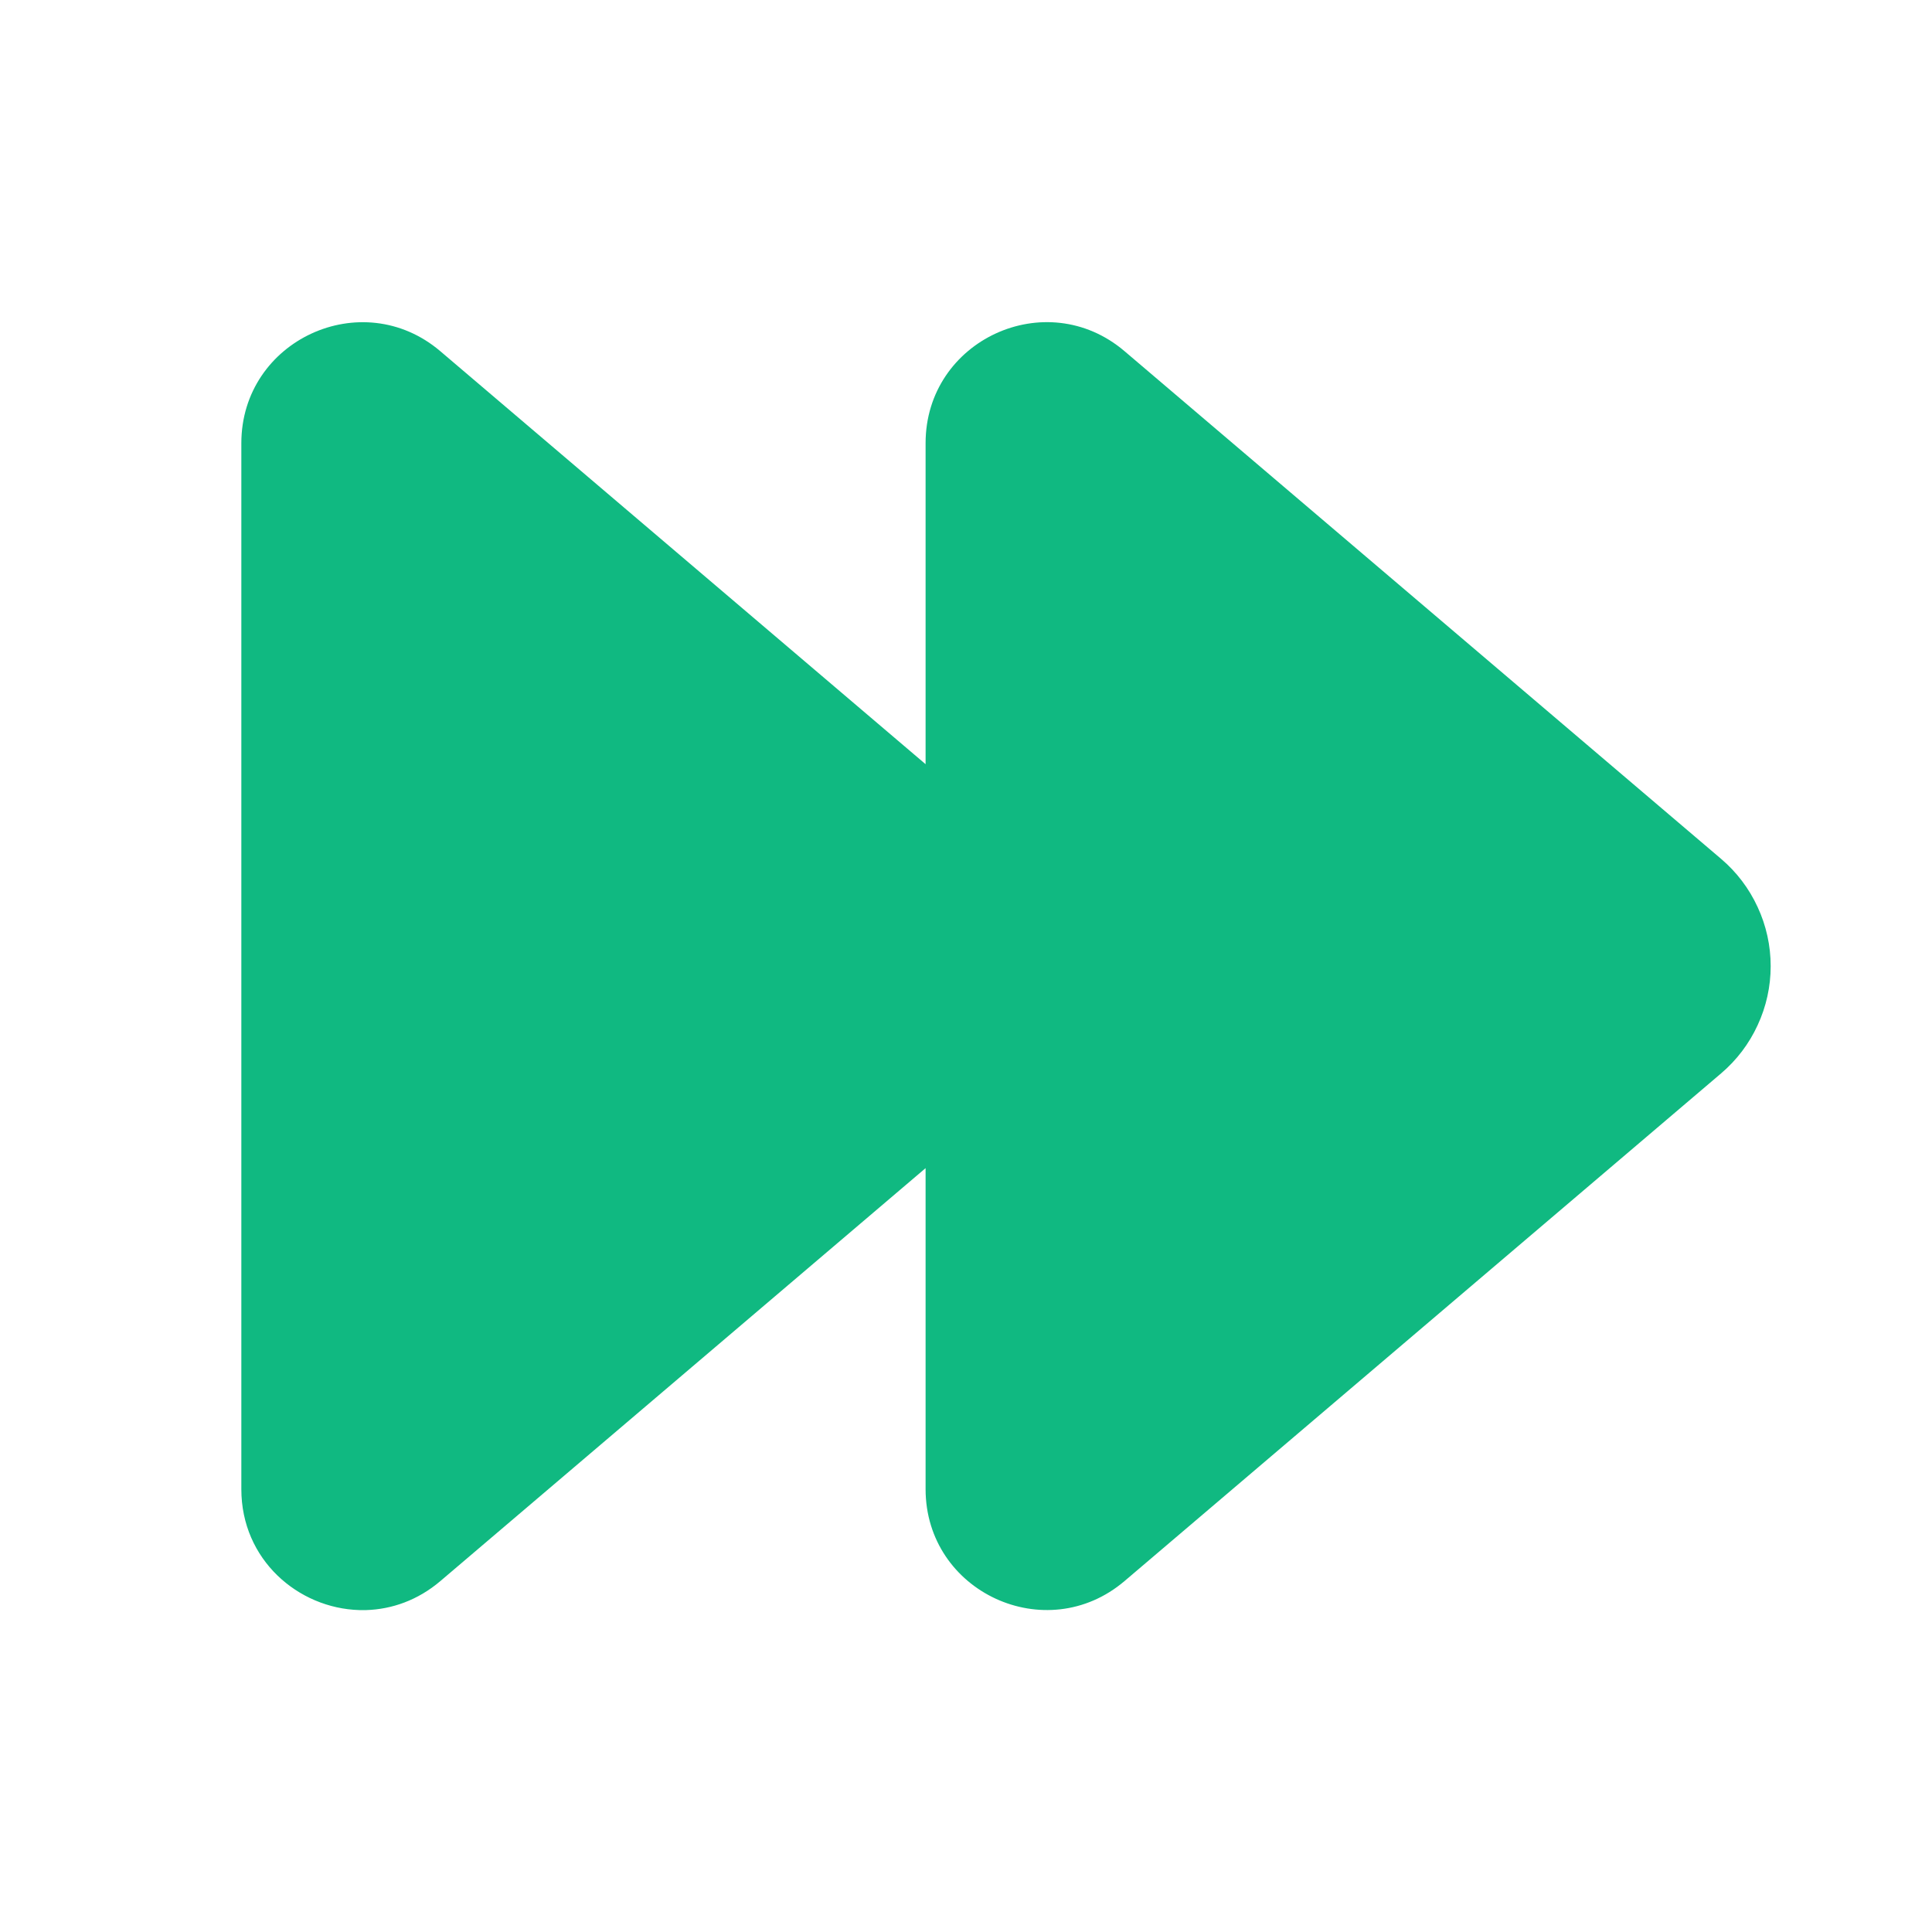
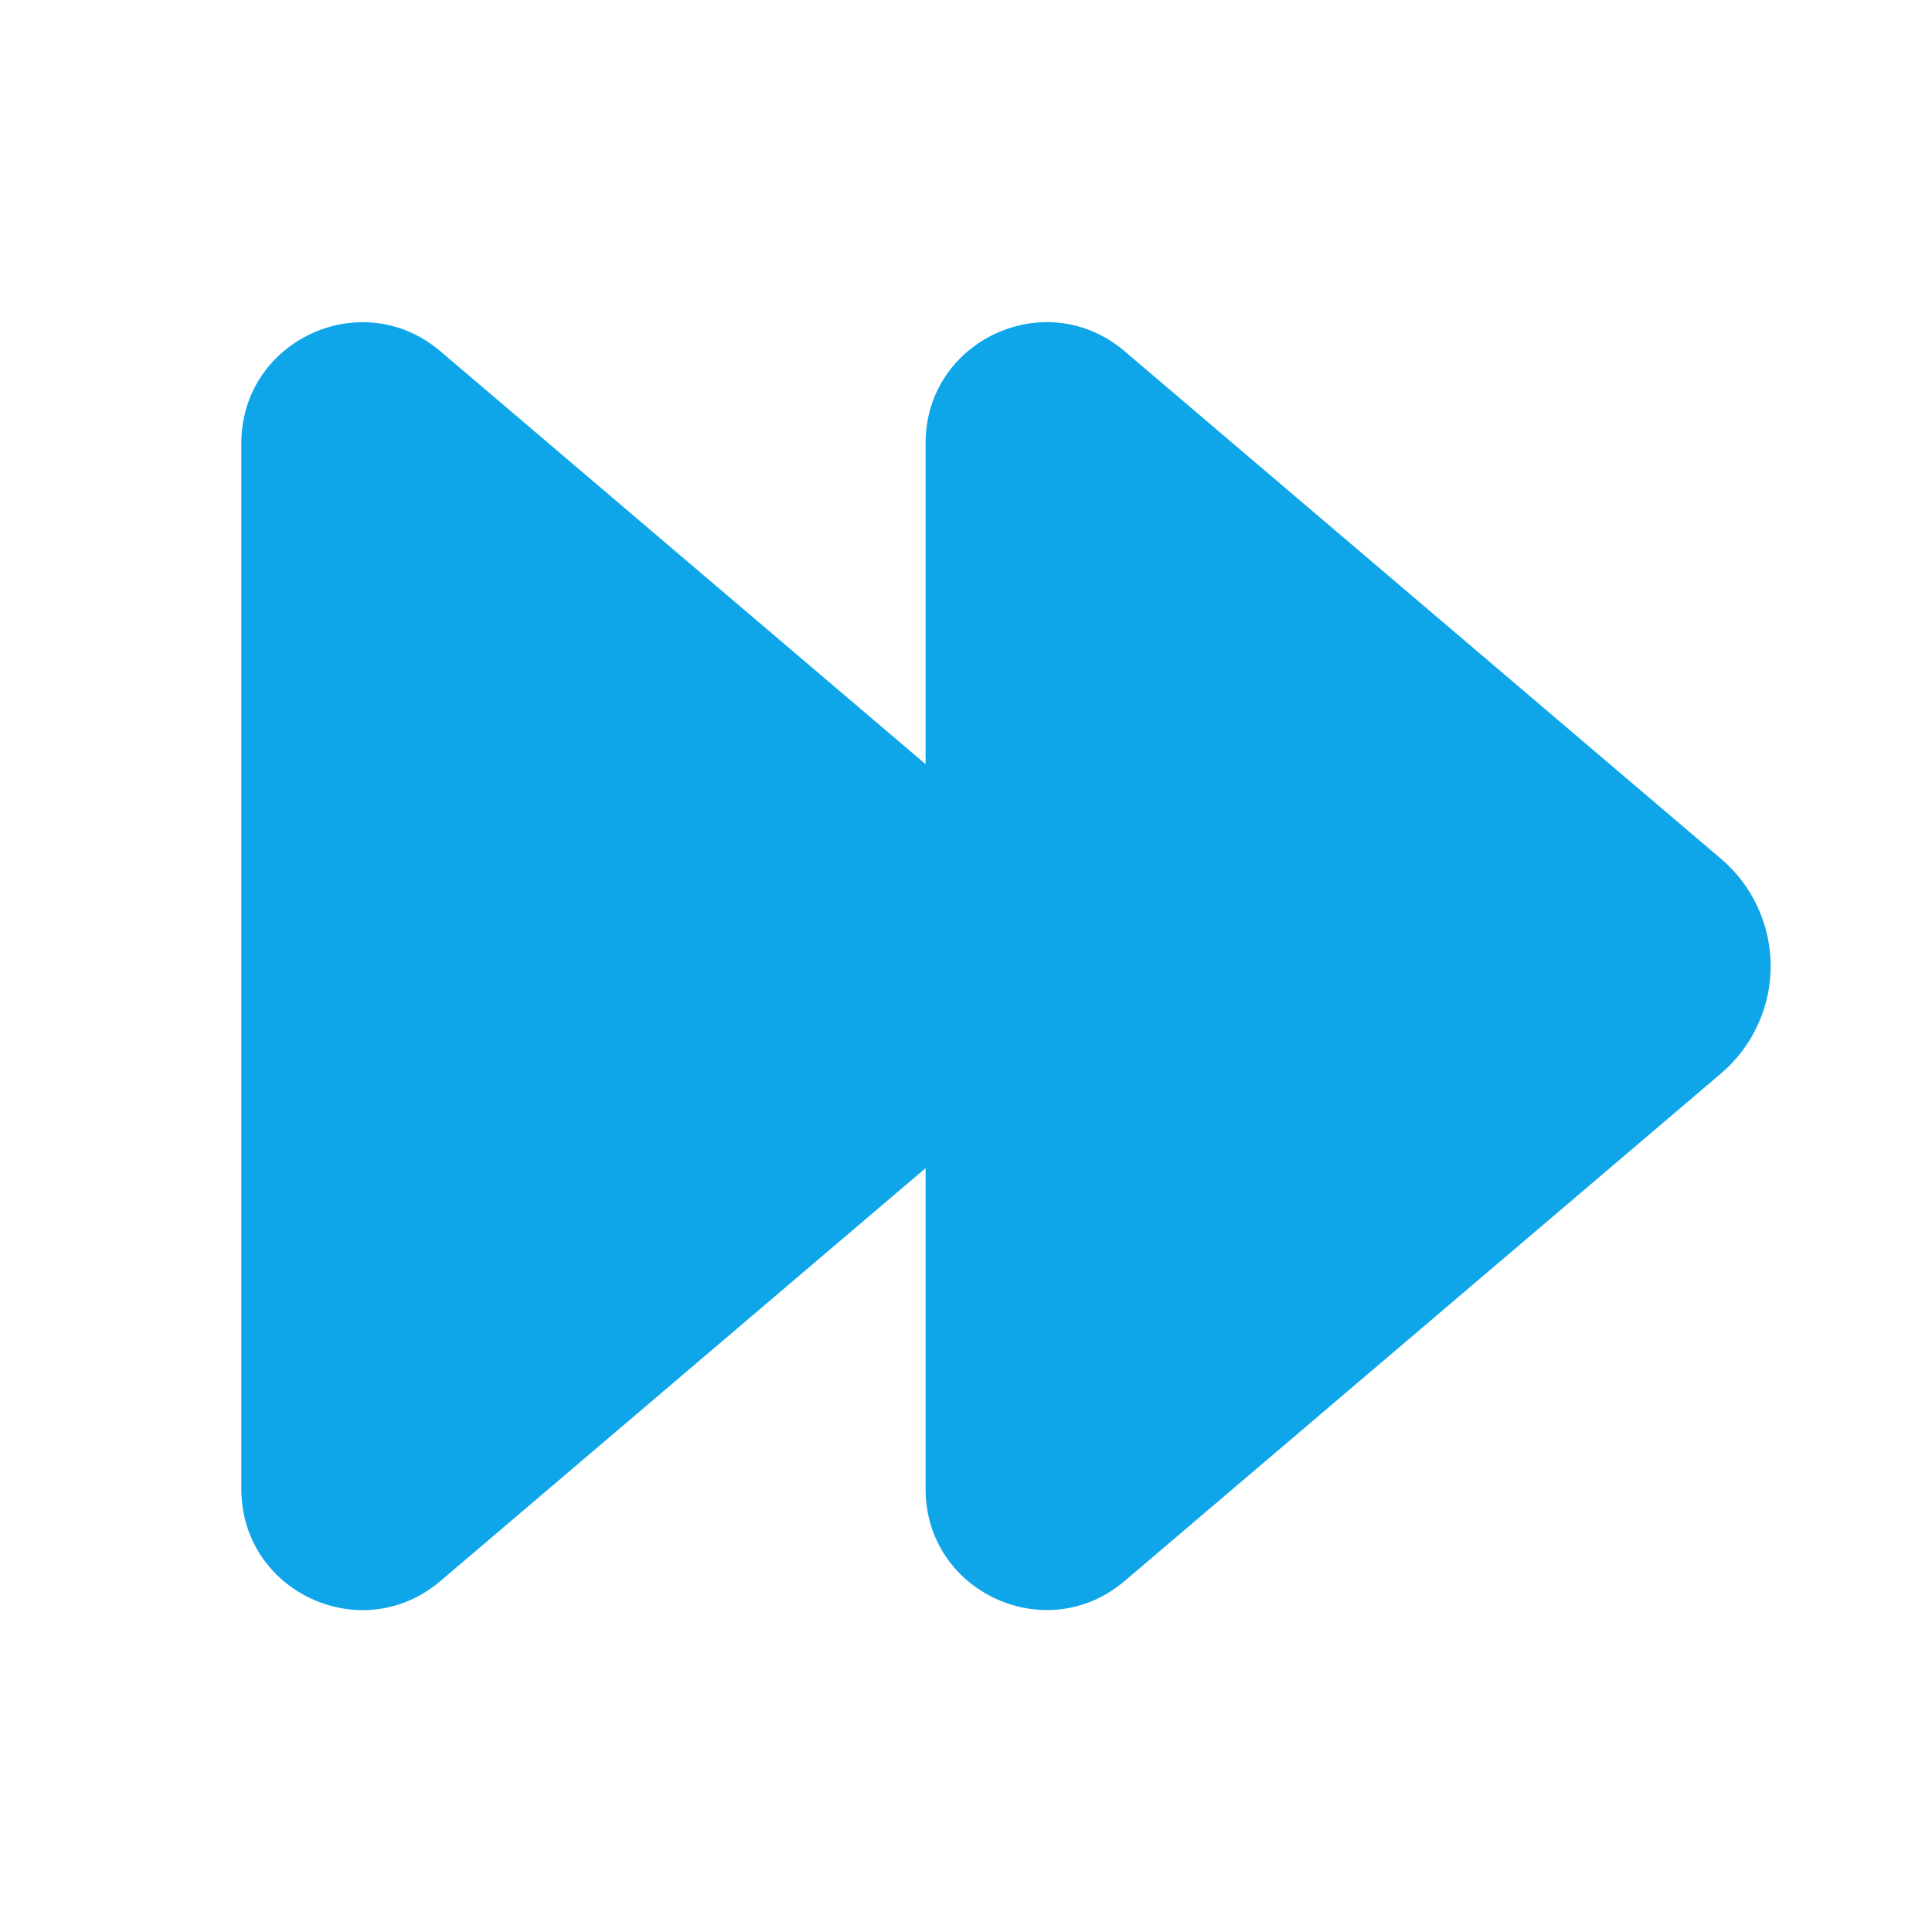
<svg xmlns="http://www.w3.org/2000/svg" width="24" height="24" viewBox="0 0 24 24" fill="none">
-   <path d="M13.97 4.363C12.996 3.533 11.498 4.226 11.498 5.505V9.493L5.47 4.363C4.496 3.534 2.998 4.227 2.998 5.506V18.499C2.998 19.377 3.705 19.979 4.463 20.001H4.55C4.868 19.991 5.19 19.879 5.47 19.641L11.498 14.511V18.498C11.498 19.777 12.996 20.469 13.97 19.64L21.38 13.334C21.573 13.17 21.728 12.966 21.834 12.735C21.941 12.505 21.996 12.255 21.996 12.002C21.996 11.748 21.941 11.498 21.834 11.268C21.728 11.037 21.573 10.833 21.38 10.669L13.97 4.363V4.363Z" fill="#10b981" />
+   <path d="M13.97 4.363C12.996 3.533 11.498 4.226 11.498 5.505V9.493L5.47 4.363C4.496 3.534 2.998 4.227 2.998 5.506V18.499C2.998 19.377 3.705 19.979 4.463 20.001H4.55C4.868 19.991 5.19 19.879 5.47 19.641L11.498 14.511V18.498C11.498 19.777 12.996 20.469 13.97 19.64L21.38 13.334C21.573 13.17 21.728 12.966 21.834 12.735C21.941 12.505 21.996 12.255 21.996 12.002C21.996 11.748 21.941 11.498 21.834 11.268C21.728 11.037 21.573 10.833 21.38 10.669L13.97 4.363V4.363Z" fill="#0ea5e9" />
</svg>
